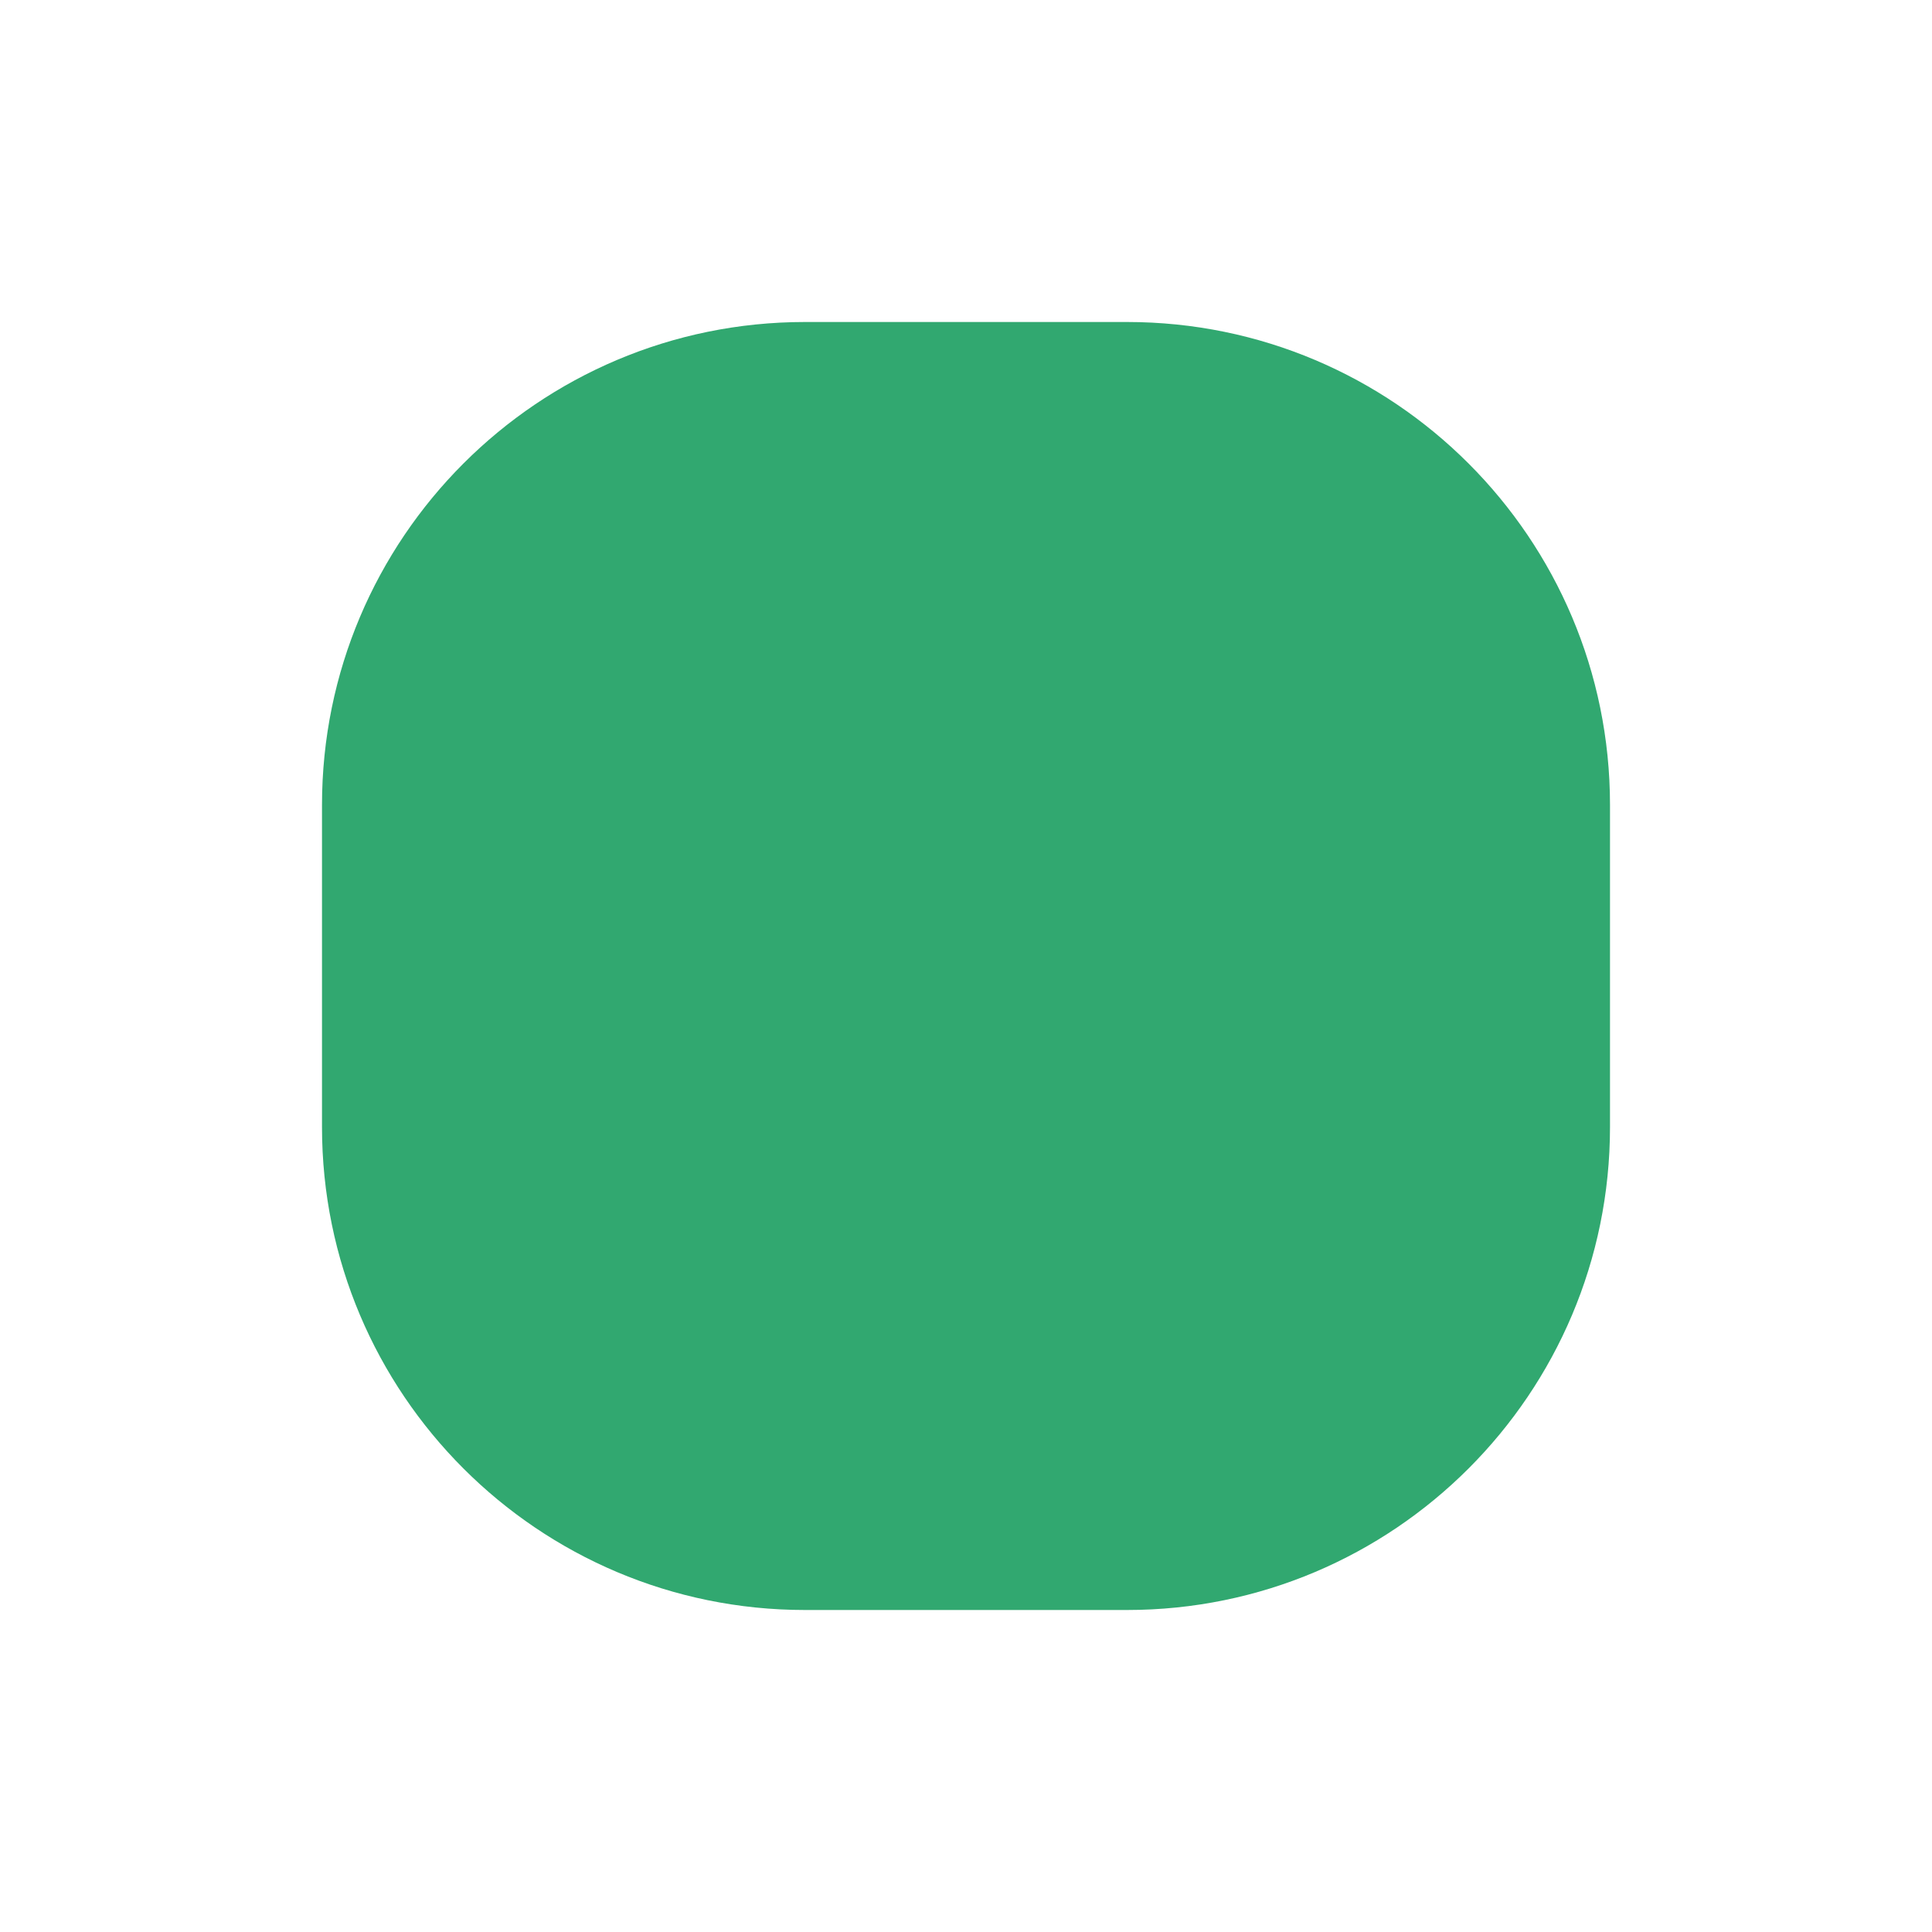
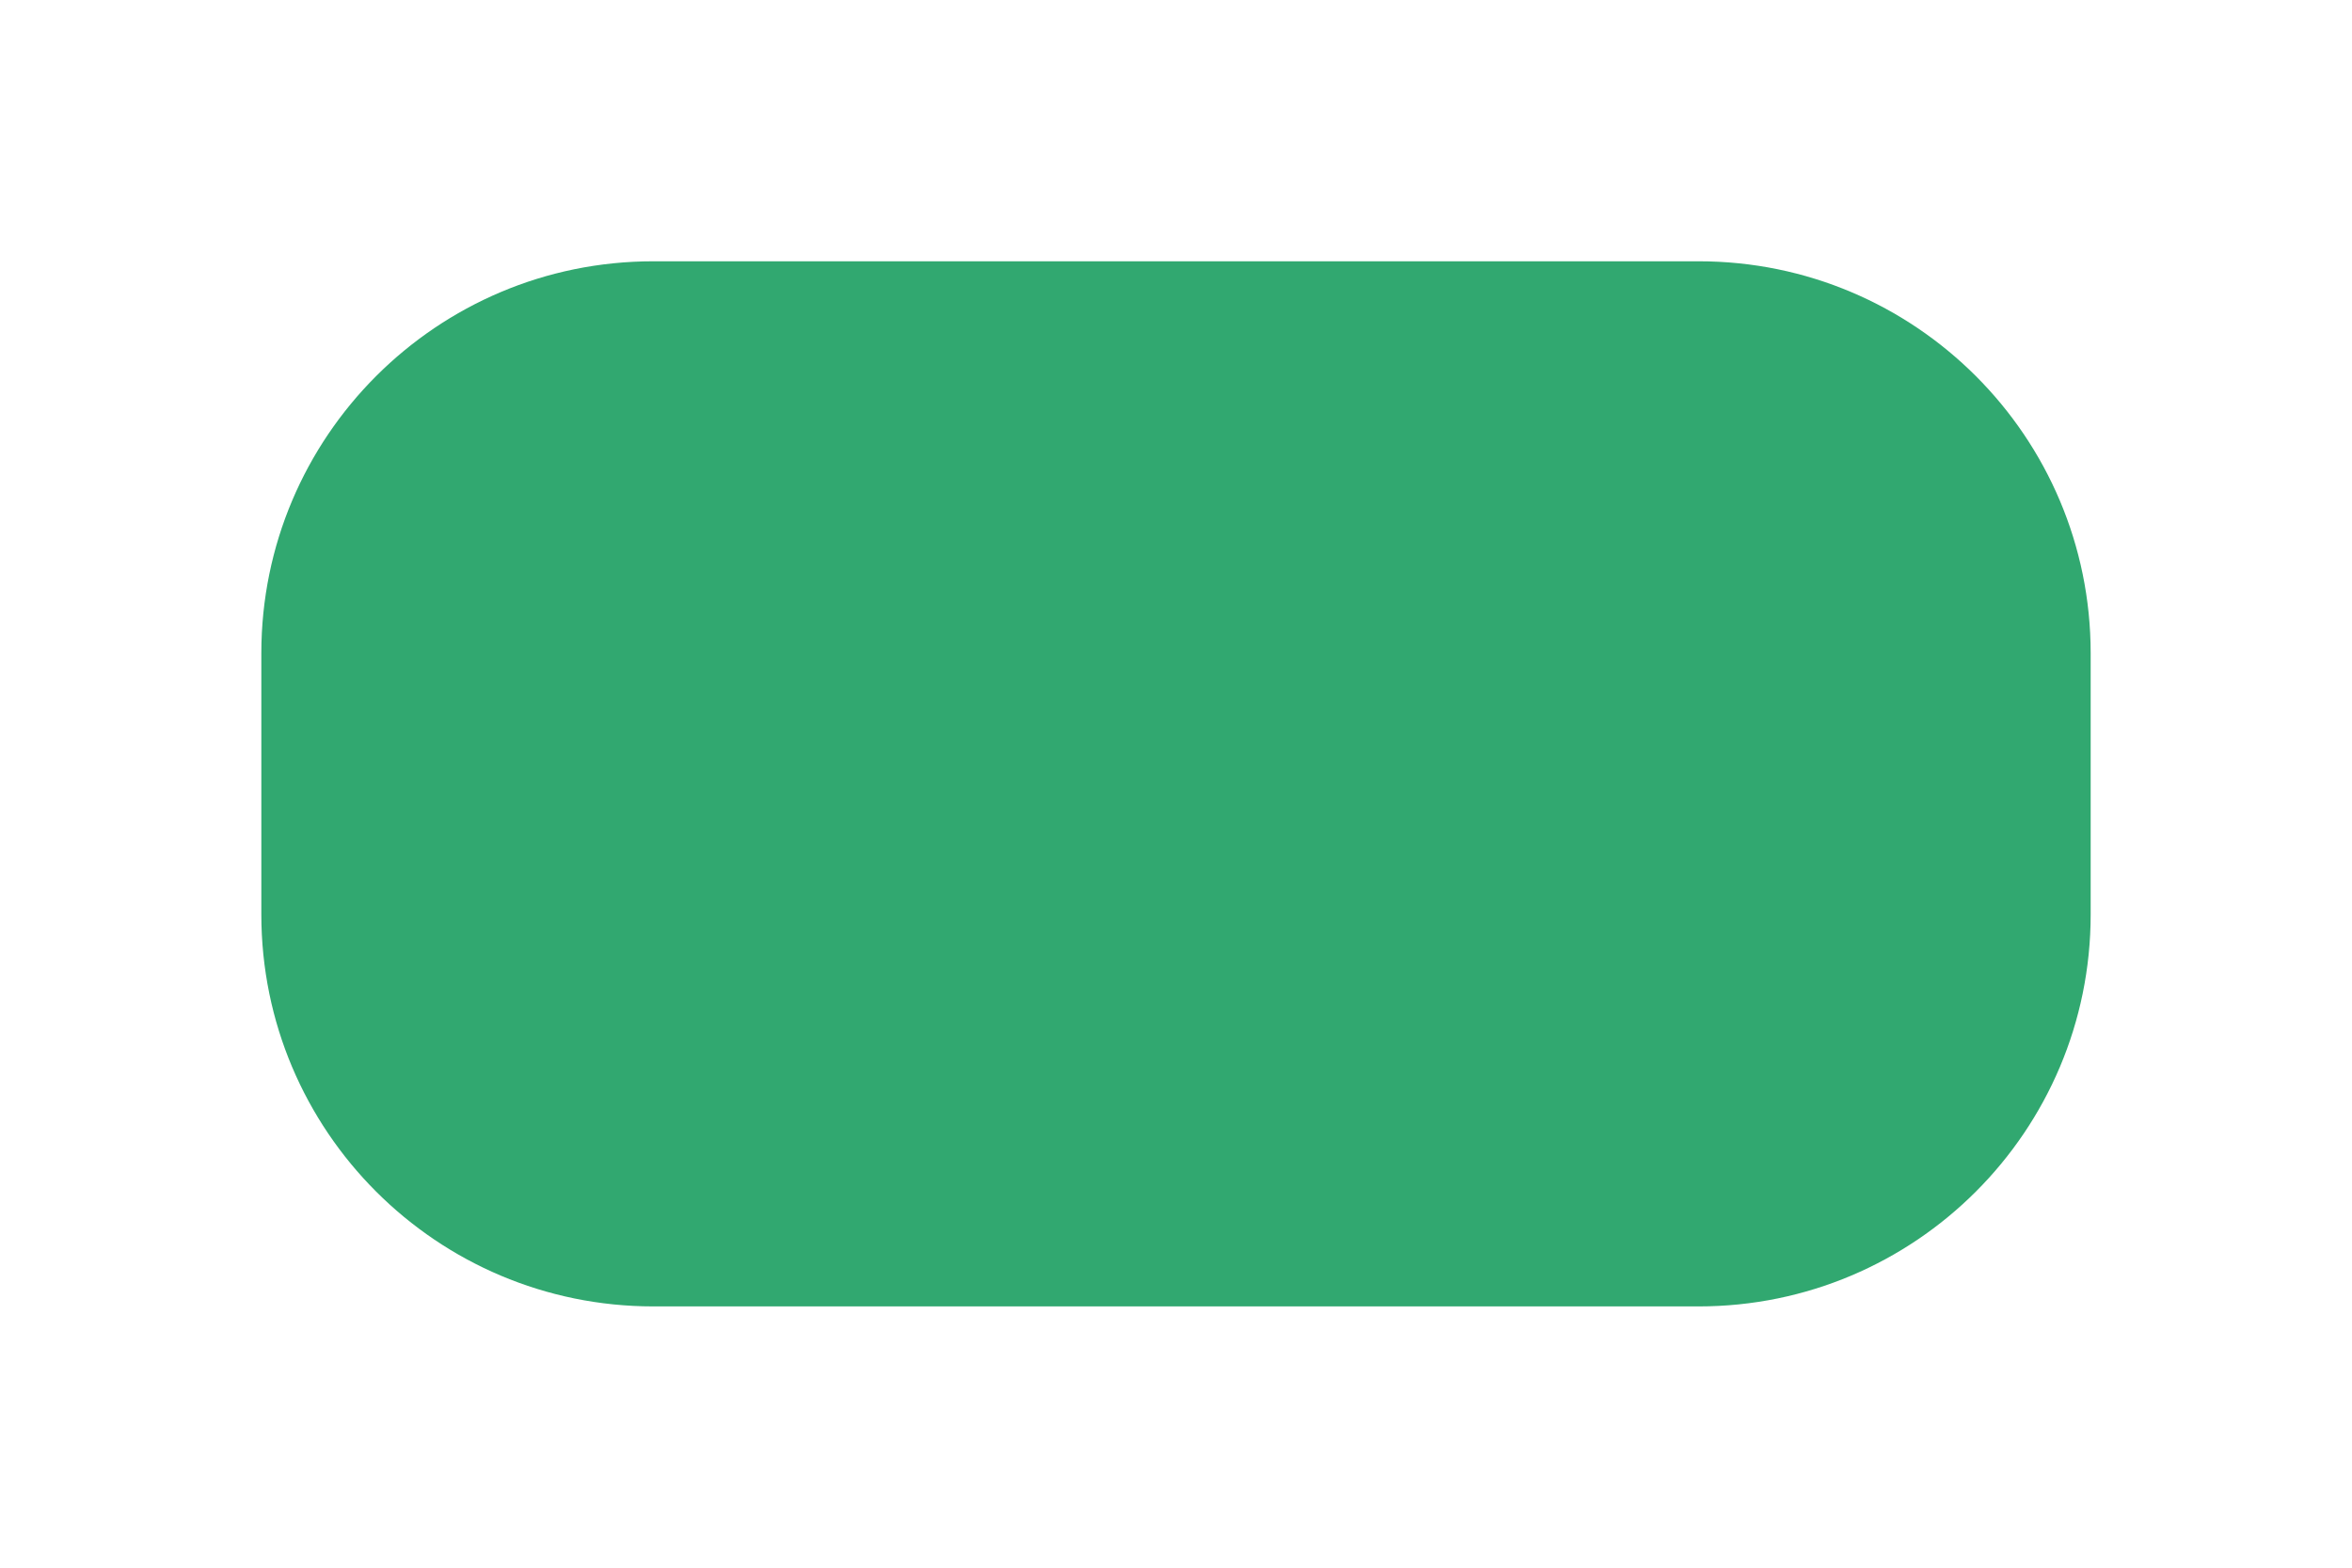
- <svg xmlns="http://www.w3.org/2000/svg" width="30" height="30" version="1.1" id="svg6" viewBox="0 0 60 60">
+ <svg xmlns="http://www.w3.org/2000/svg" width="45" height="30" version="1.1" id="svg6" viewBox="0 0 90 60">
  <defs id="defs10">
    </defs>
-   <path id="svg_1" width="40" height="40" x="10" y="10" fill="#015ad7" stroke="#000000" stroke-width="0" rx="0" d="m 25,10 h 10 a 15,15 45 0 1 15,15 v 10 a 15,15 135 0 1 -15,15 h -10 a 15,15 45 0 1 -15,-15 v -10 a 15,15 135 0 1 15,-15 z" style="fill:#31a870;fill-opacity:1" />
+   <path id="svg_1" width="70" height="40" x="10" y="10" fill="#015ad7" stroke="#000000" stroke-width="0" rx="0" d="m 25,10 h 40 a 15,15 45 0 1 15,15 v 10 a 15,15 135 0 1 -15,15 h -40 a 15,15 45 0 1 -15,-15 v -10 a 15,15 135 0 1 15,-15 z" style="fill:#31a870;fill-opacity:1" />
</svg>
